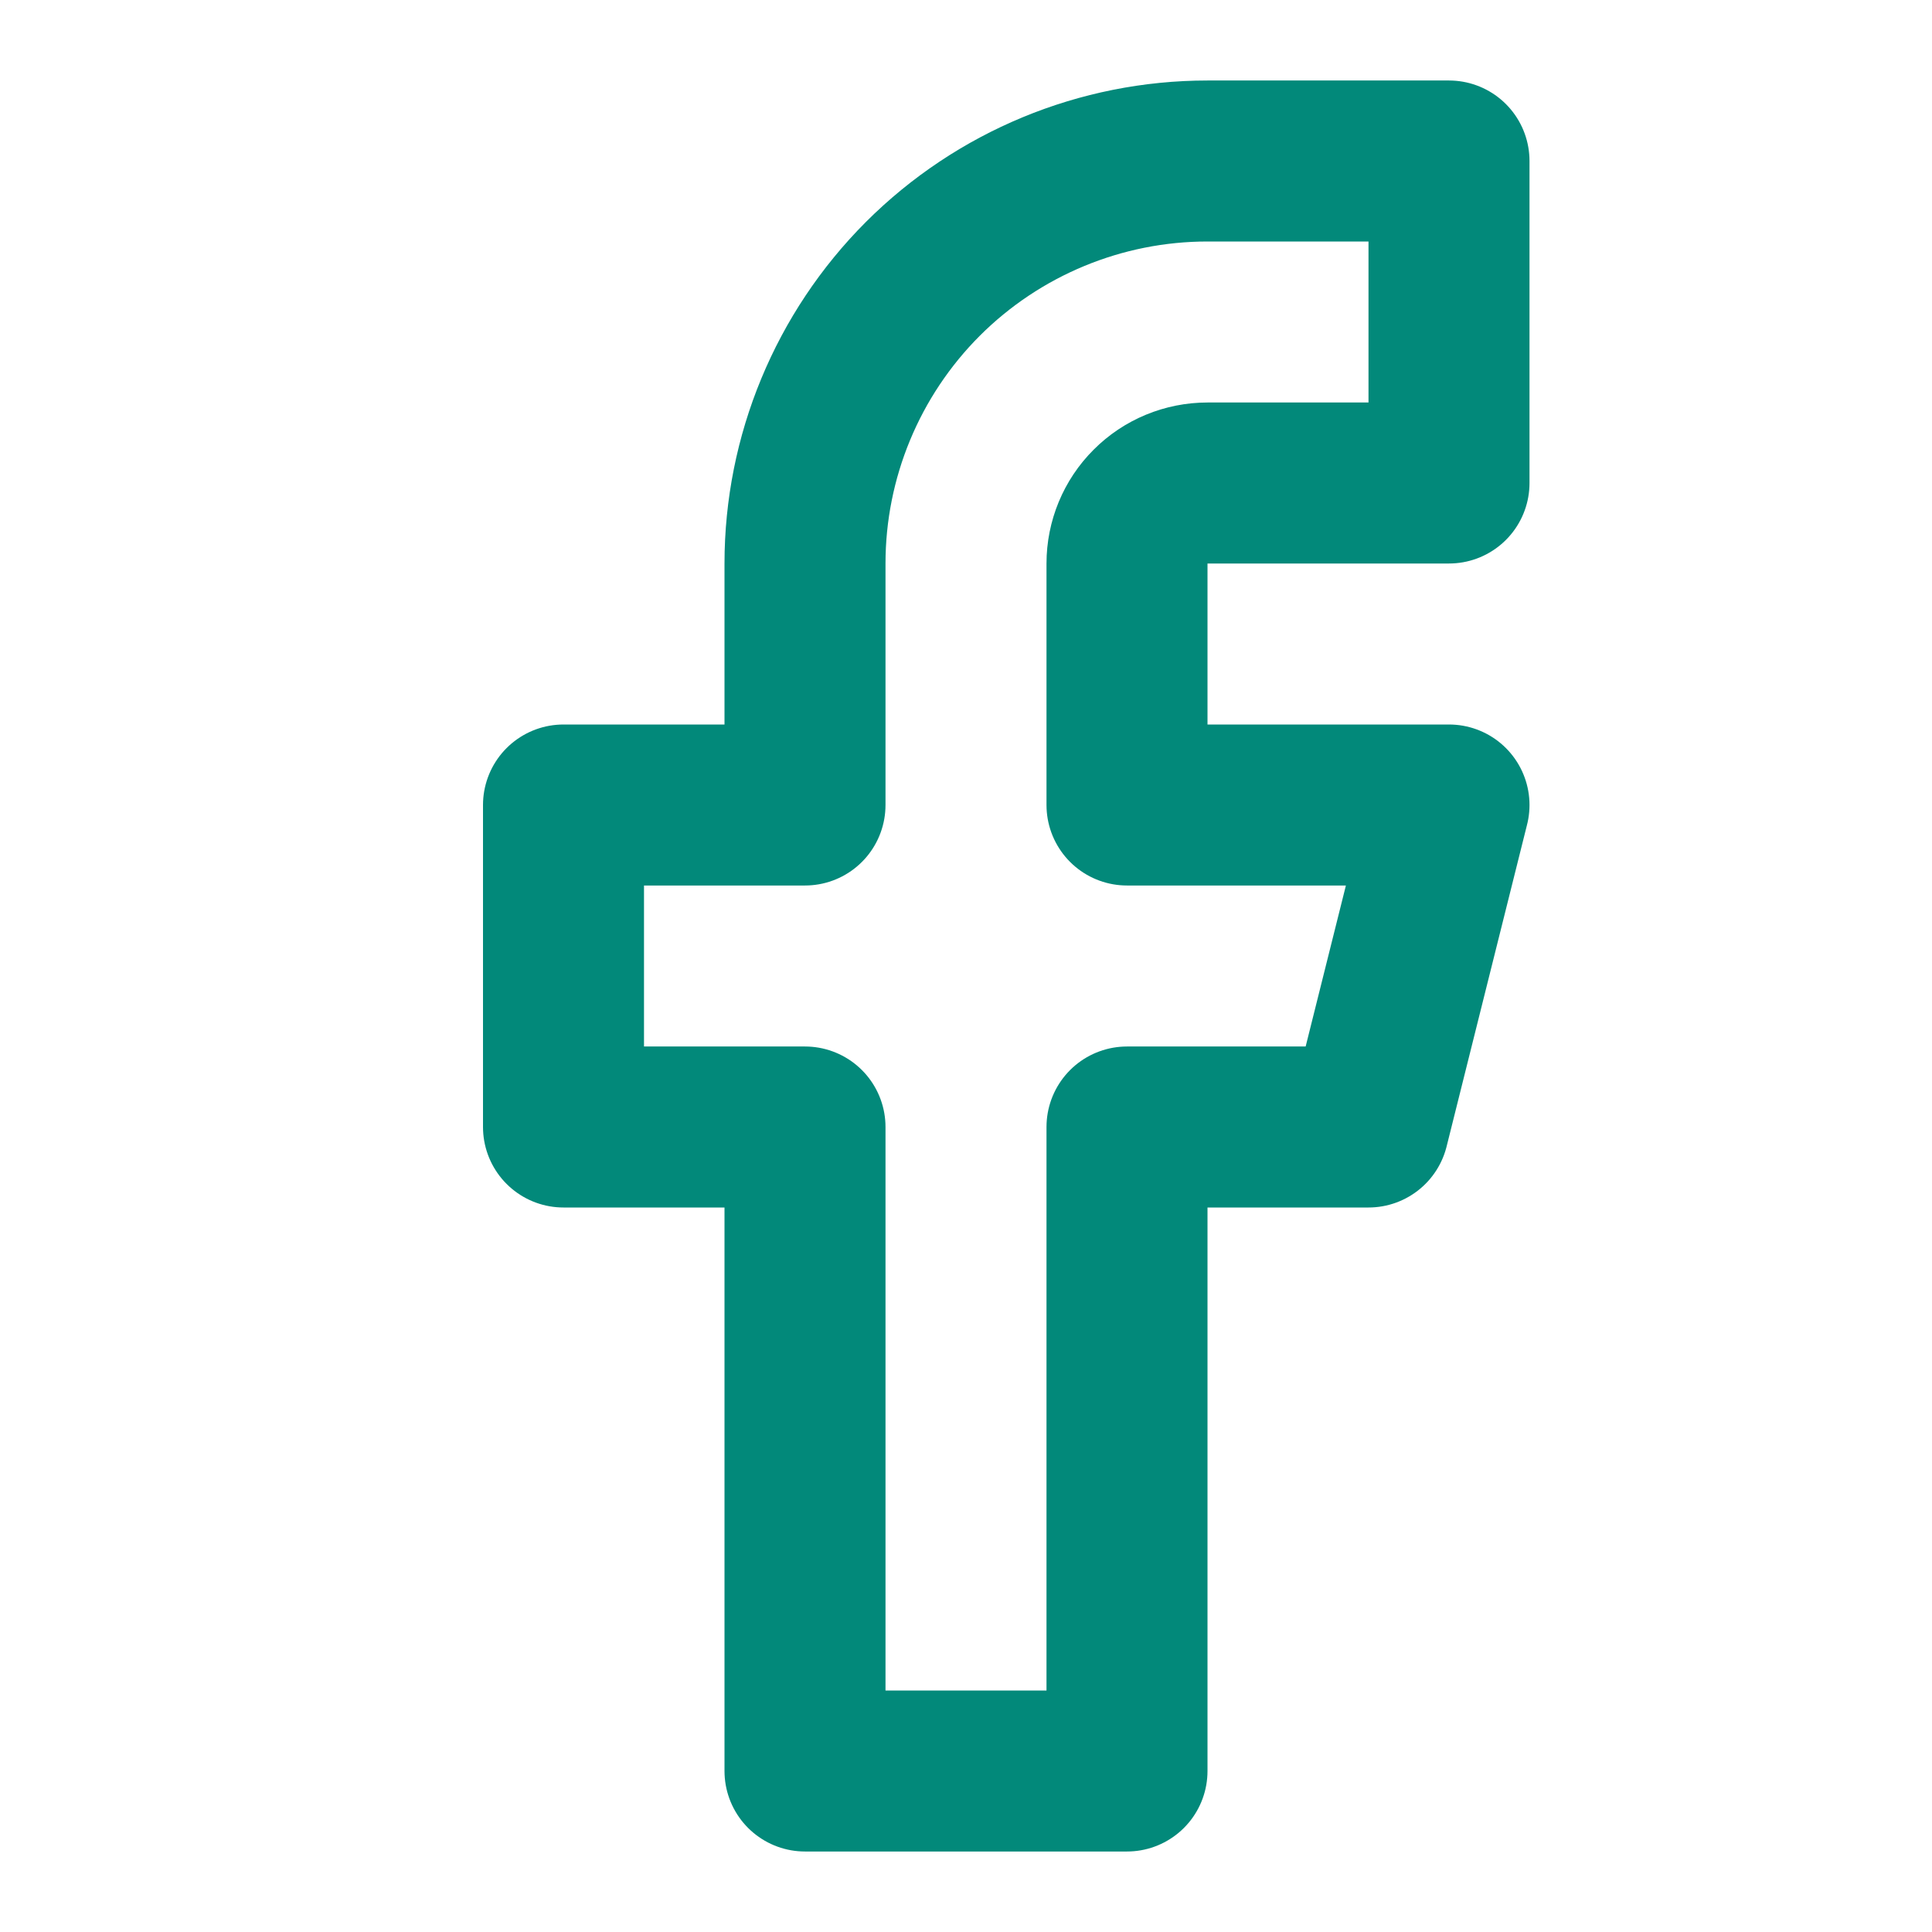
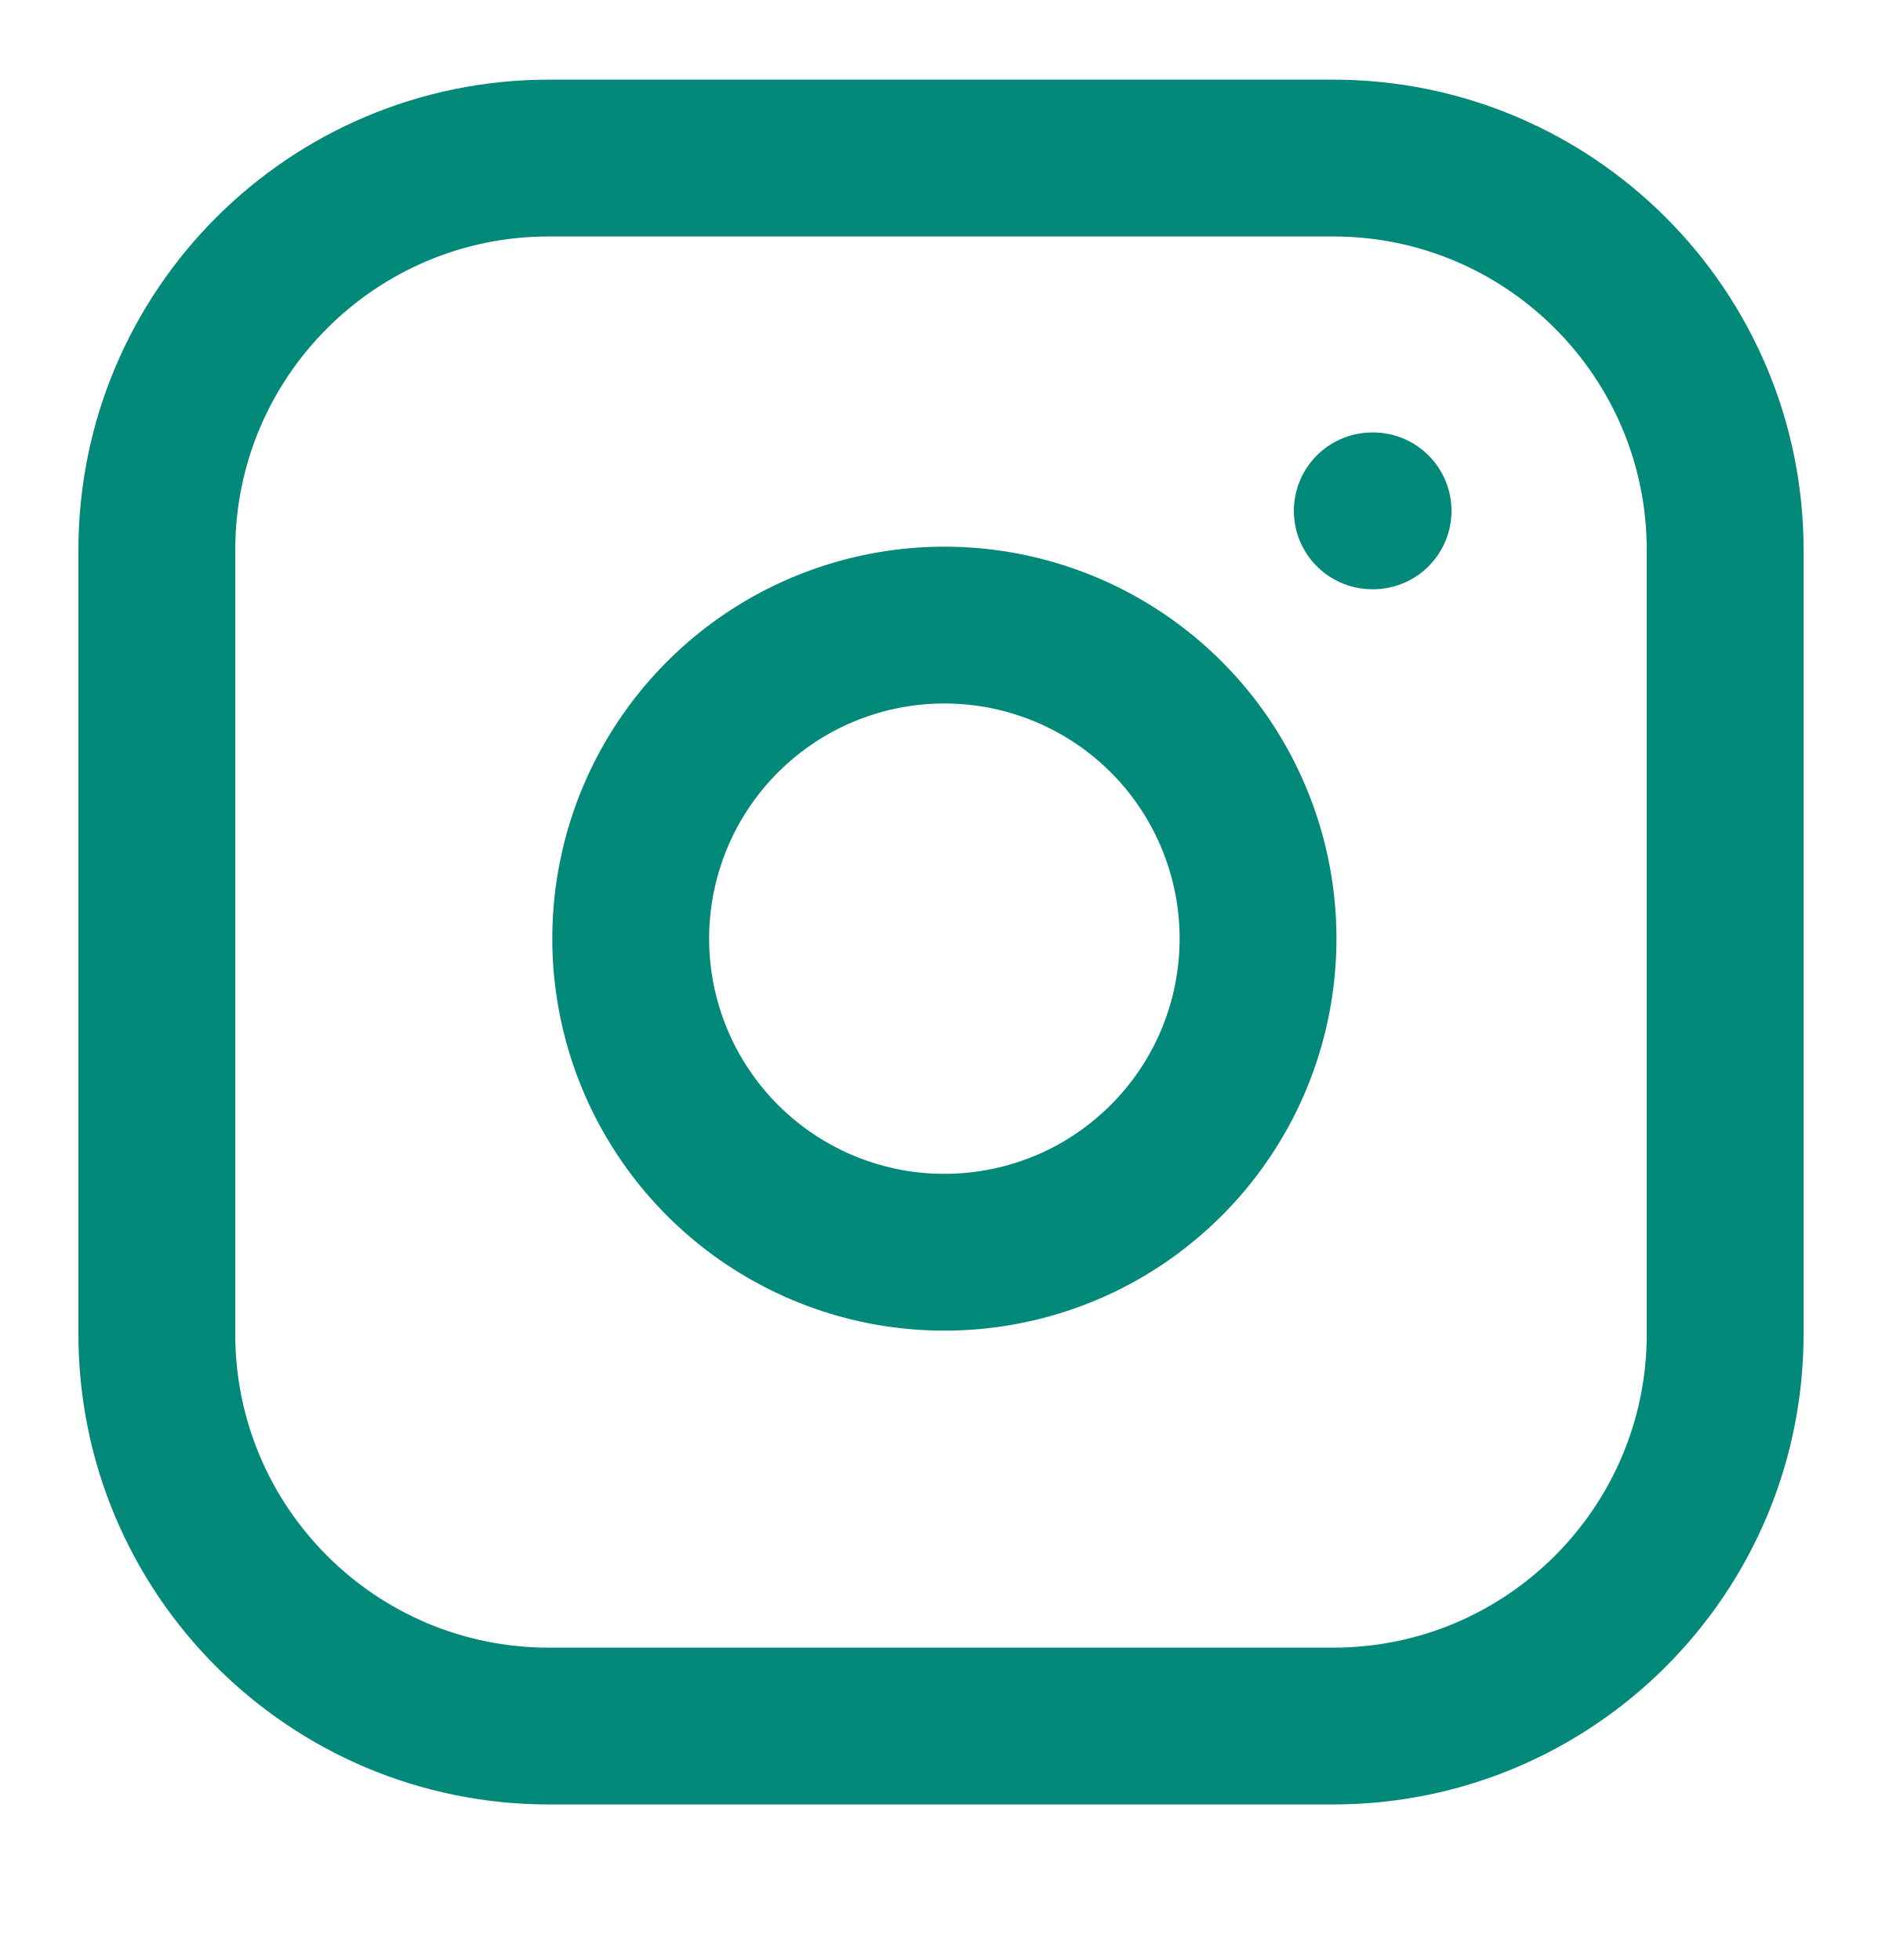
- <svg xmlns="http://www.w3.org/2000/svg" width="24" height="24" viewBox="0 0 24 24" fill="none">
-   <path d="M18 2H15C13.674 2 12.402 2.527 11.464 3.464C10.527 4.402 10 5.674 10 7V10H7V14H10V22H14V14H17L18 10H14V7C14 6.735 14.105 6.48 14.293 6.293C14.48 6.105 14.735 6 15 6H18V2Z" stroke="#02897A" stroke-width="2" stroke-linecap="round" stroke-linejoin="round" />
+ <svg xmlns="http://www.w3.org/2000/svg" width="24" height="25" viewBox="0 0 24 25" fill="none">
+   <path d="M17 2.016H7C4.239 2.016 2 4.255 2 7.016V17.016C2 19.777 4.239 22.016 7 22.016H17C19.761 22.016 22 19.777 22 17.016V7.016C22 4.255 19.761 2.016 17 2.016Z" stroke="#02897A" stroke-width="2" stroke-linecap="round" stroke-linejoin="round" />
+   <path d="M16 11.386C16.123 12.218 15.981 13.068 15.594 13.815C15.206 14.562 14.593 15.167 13.842 15.546C13.09 15.924 12.238 16.055 11.408 15.922C10.577 15.788 9.81 15.396 9.215 14.801C8.62 14.206 8.228 13.439 8.094 12.608C7.96 11.777 8.092 10.926 8.47 10.174C8.849 9.423 9.454 8.81 10.201 8.422C10.948 8.035 11.798 7.893 12.63 8.016C13.479 8.142 14.265 8.537 14.872 9.144C15.479 9.751 15.874 10.537 16 11.386Z" stroke="#02897A" stroke-width="2" stroke-linecap="round" stroke-linejoin="round" />
+   <path d="M17.5 6.516H17.51" stroke="#02897A" stroke-width="2" stroke-linecap="round" stroke-linejoin="round" />
</svg>
